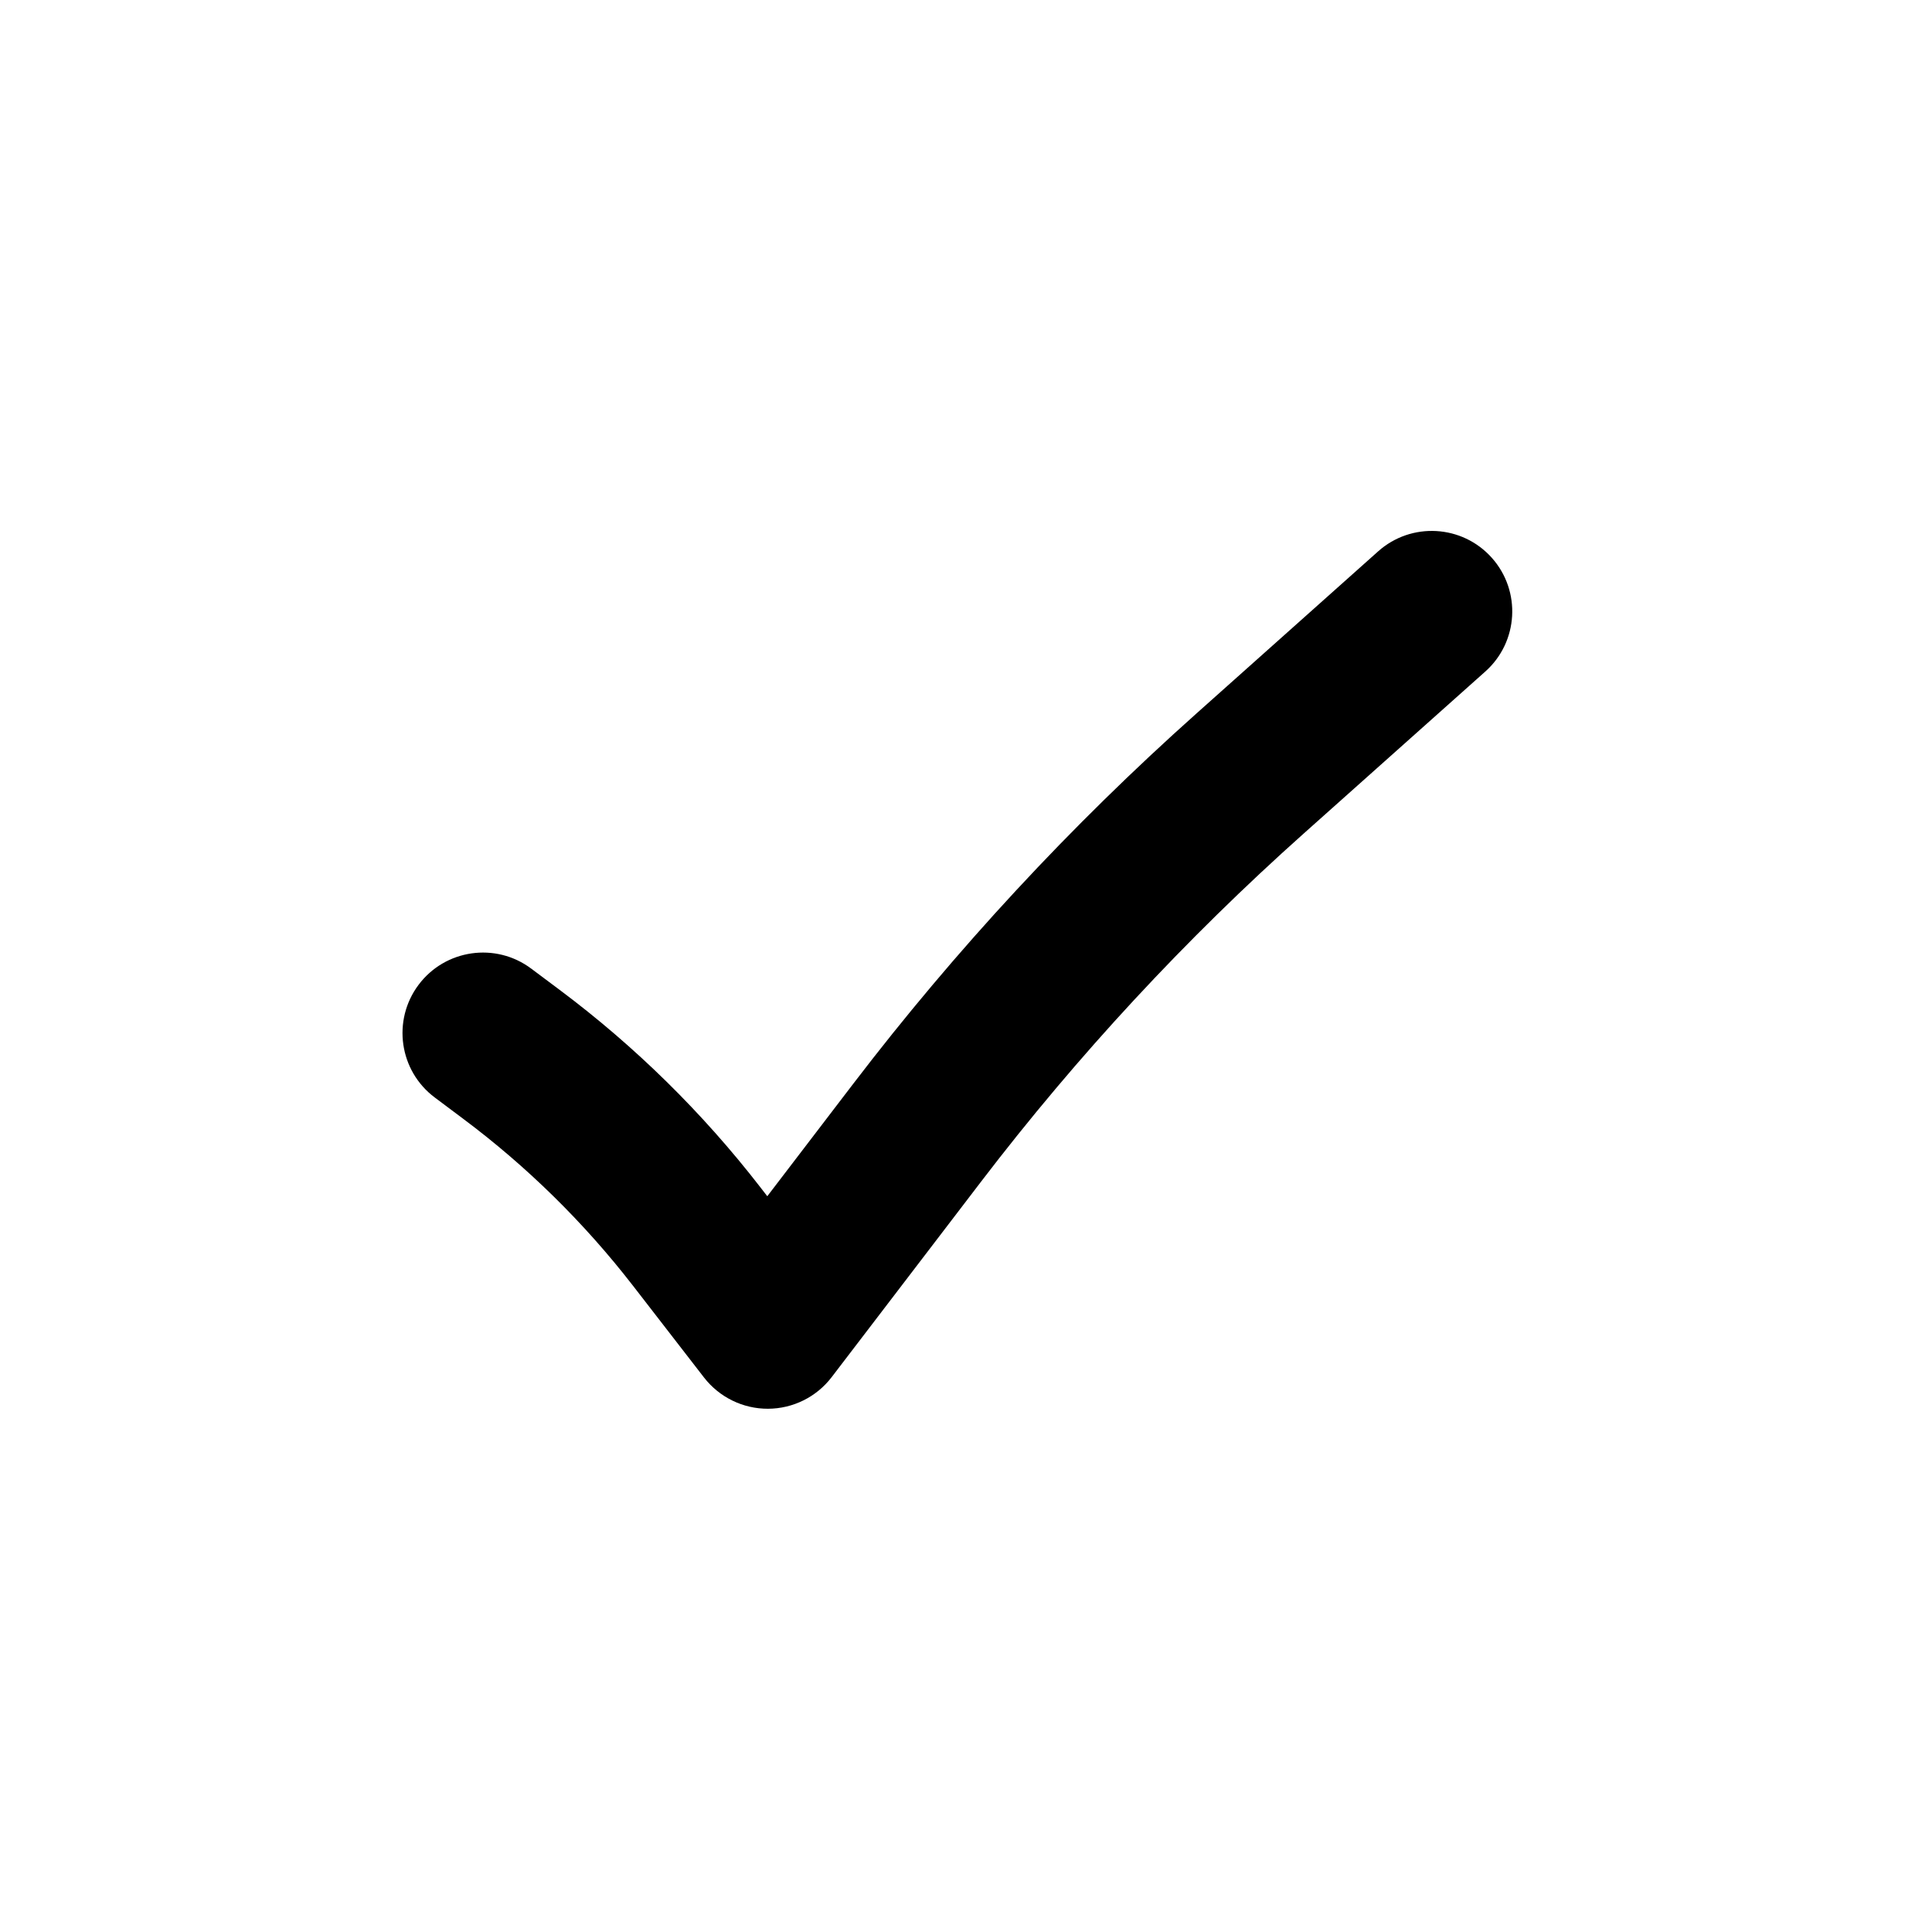
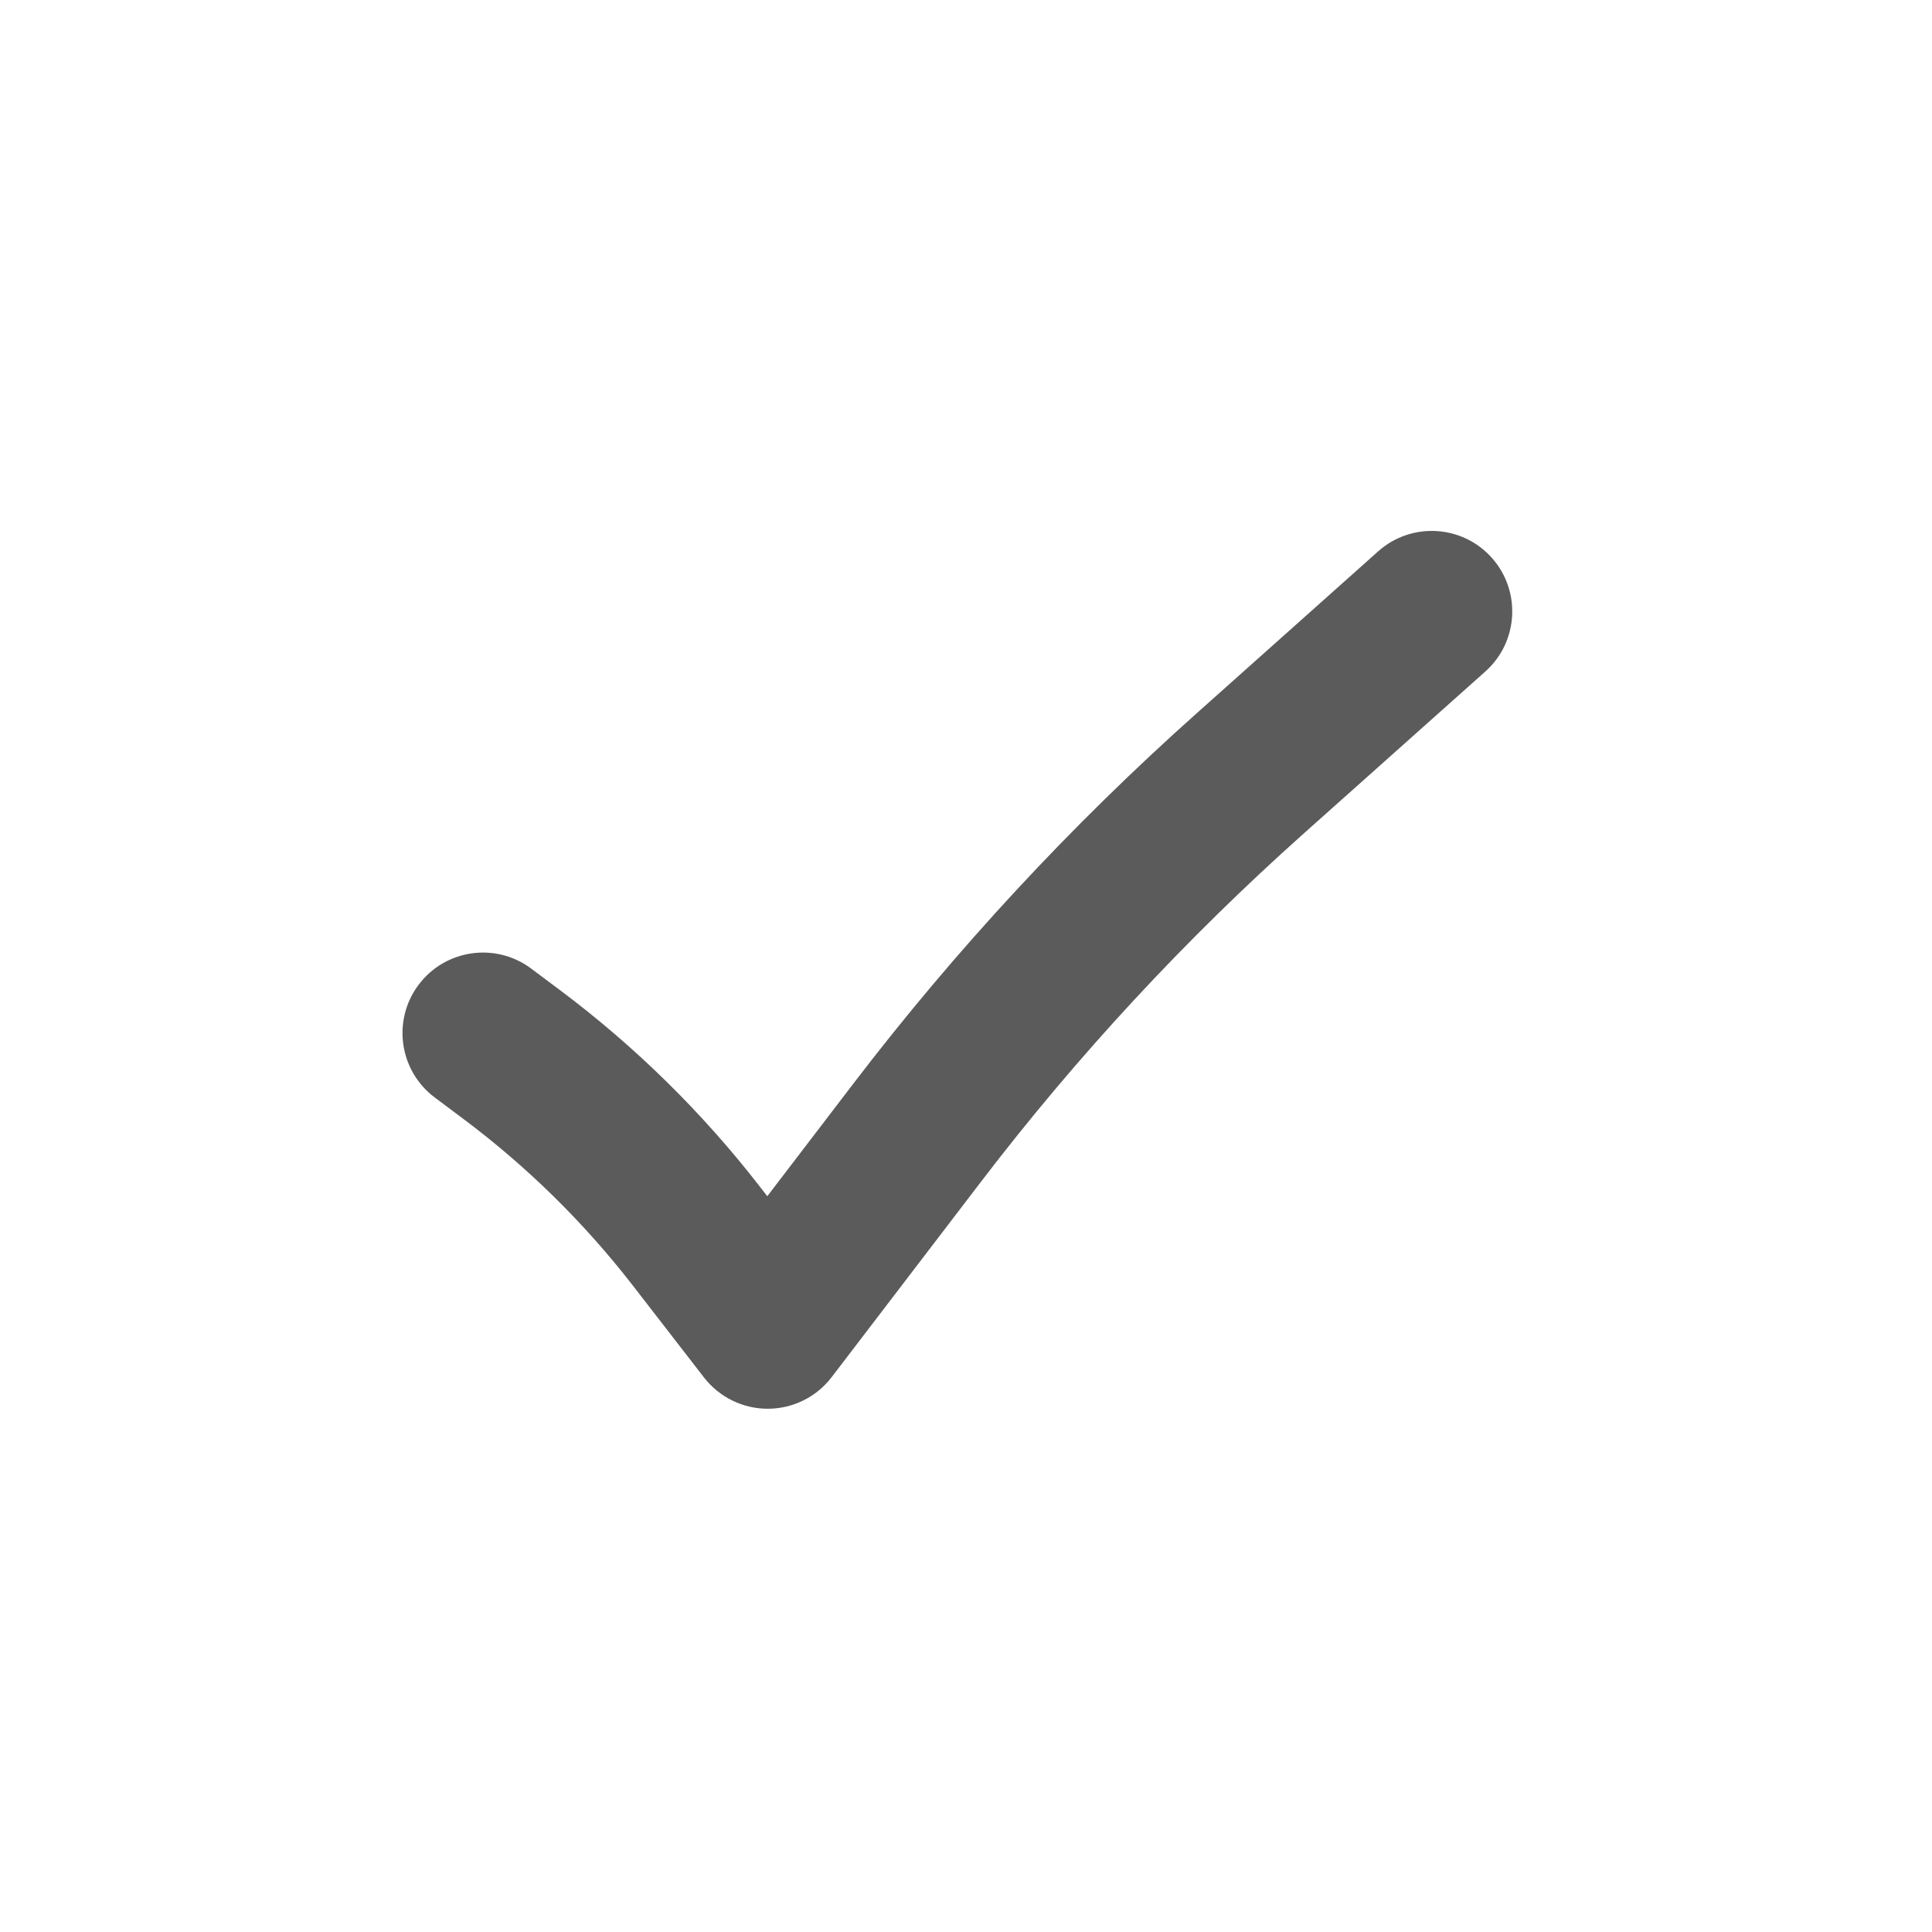
<svg xmlns="http://www.w3.org/2000/svg" width="48" height="48" viewBox="0 0 48 48" fill="none">
-   <path fill-rule="evenodd" clip-rule="evenodd" d="M37.064 13.859C37.799 14.683 37.727 15.948 36.903 16.683L32.391 20.708C29.451 23.331 26.767 26.227 24.375 29.357L20.663 34.214C20.286 34.708 19.701 34.998 19.08 35C18.459 35.002 17.873 34.715 17.492 34.225L15.726 31.943C14.512 30.376 13.092 28.98 11.505 27.794L10.803 27.268C9.918 26.607 9.737 25.354 10.398 24.469C11.06 23.584 12.313 23.403 13.198 24.065L13.9 24.59C15.776 25.993 17.454 27.642 18.888 29.494L19.063 29.72L21.197 26.928C23.742 23.597 26.599 20.515 29.728 17.724L34.24 13.698C35.064 12.963 36.329 13.035 37.064 13.859Z" fill="black" />
+   <path fill-rule="evenodd" clip-rule="evenodd" d="M37.064 13.859C37.799 14.683 37.727 15.948 36.903 16.683L32.391 20.708C29.451 23.331 26.767 26.227 24.375 29.357L20.663 34.214C20.286 34.708 19.701 34.998 19.08 35C18.459 35.002 17.873 34.715 17.492 34.225L15.726 31.943C14.512 30.376 13.092 28.98 11.505 27.794L10.803 27.268C9.918 26.607 9.737 25.354 10.398 24.469C11.06 23.584 12.313 23.403 13.198 24.065L13.9 24.59C15.776 25.993 17.454 27.642 18.888 29.494L19.063 29.72L21.197 26.928C23.742 23.597 26.599 20.515 29.728 17.724L34.24 13.698C35.064 12.963 36.329 13.035 37.064 13.859Z" fill="#5B5B5B" />
</svg>
